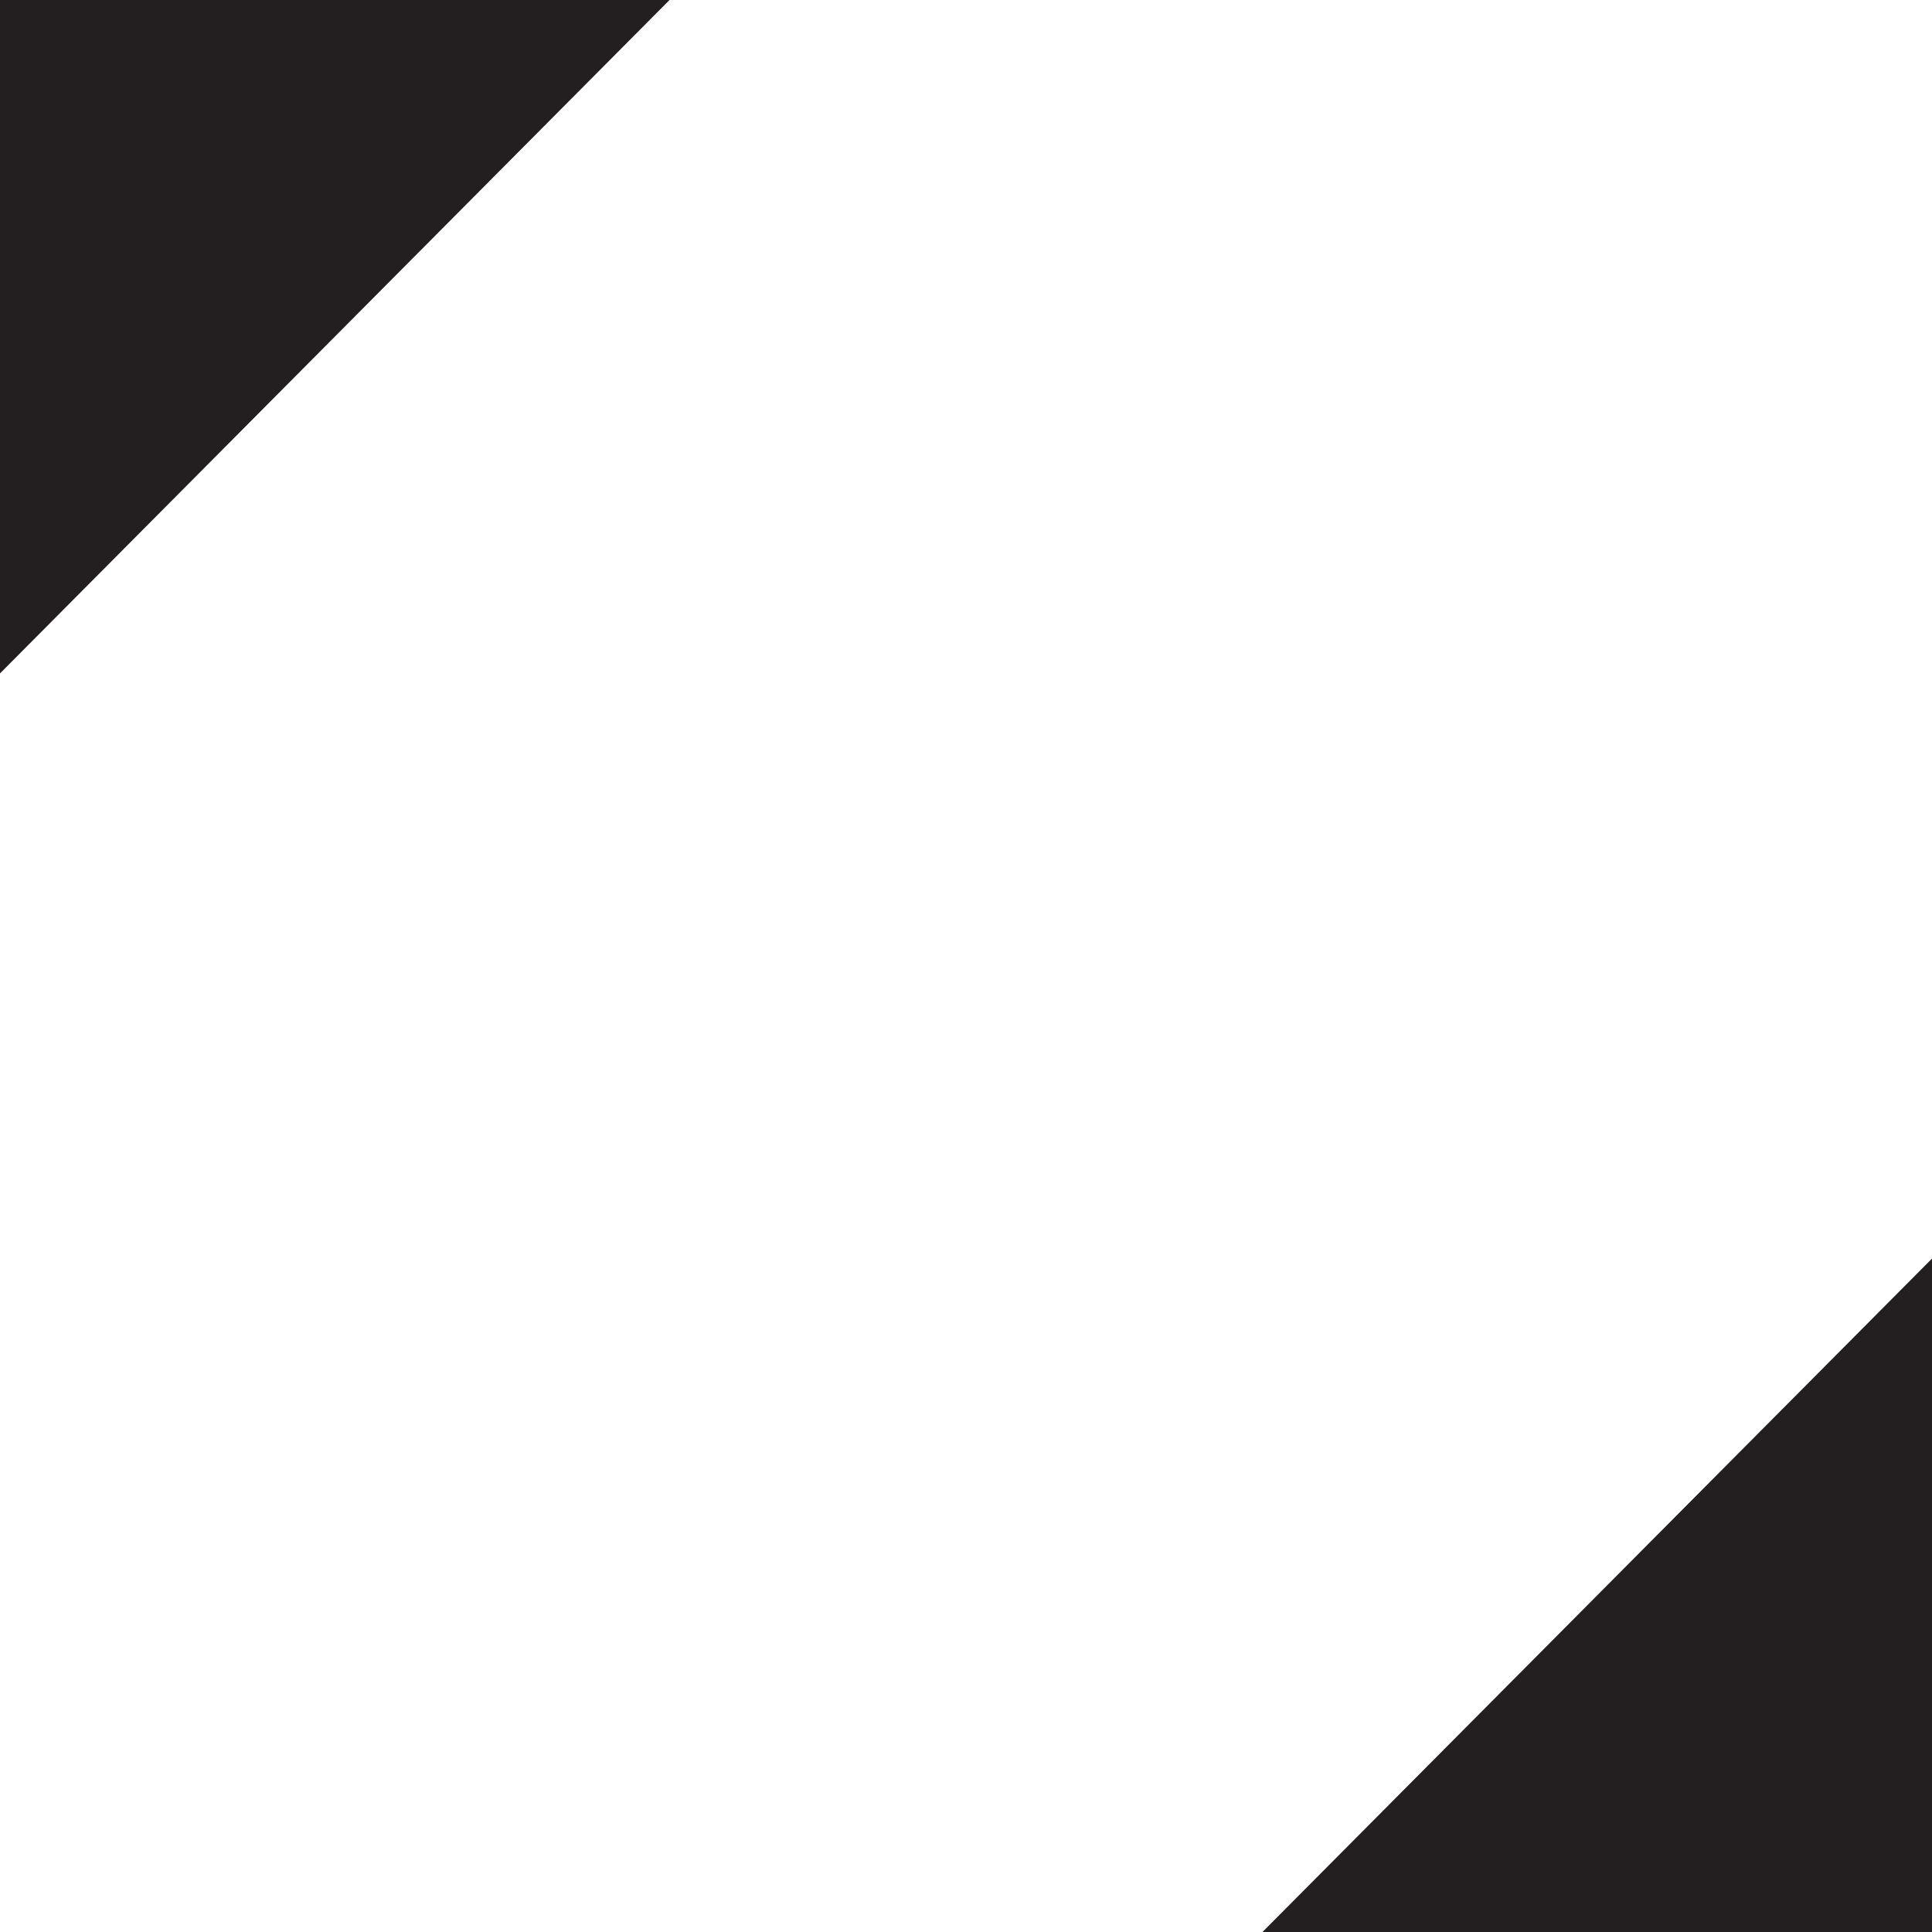
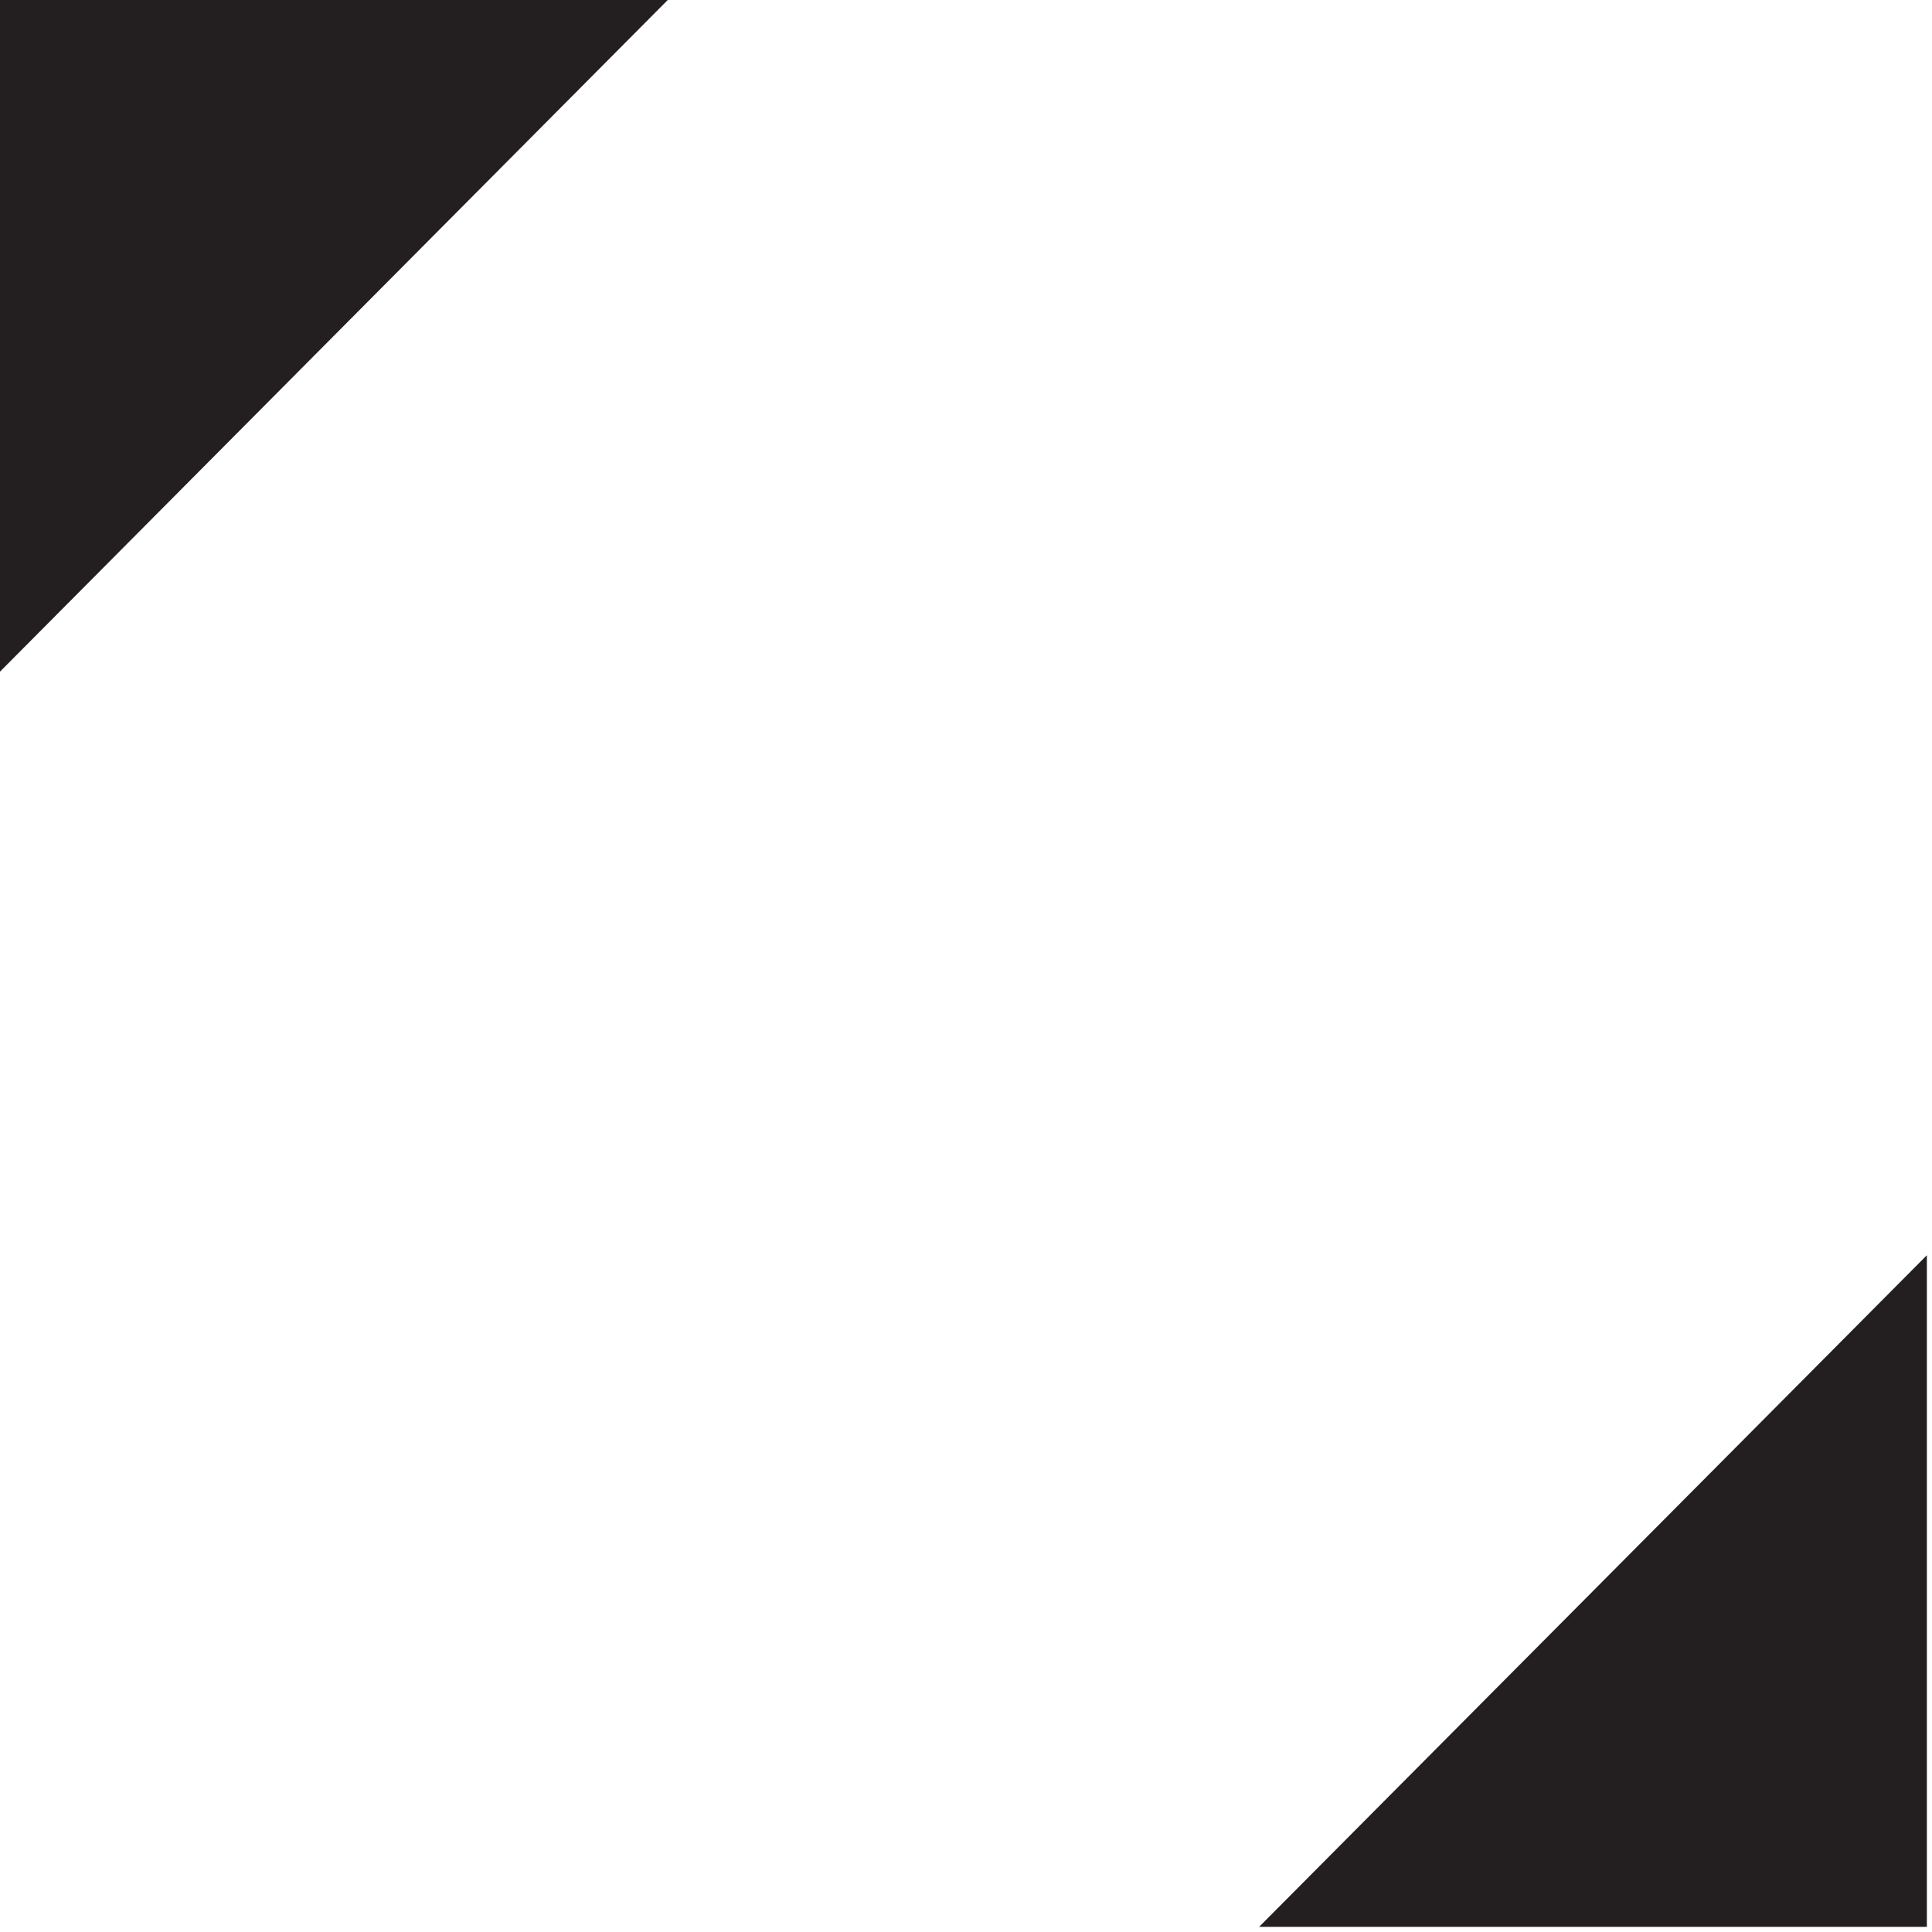
- <svg xmlns="http://www.w3.org/2000/svg" id="command" width="100%" height="100%" viewBox="0 0 45 45" version="1.1" xml:space="preserve" style="fill-rule:evenodd;clip-rule:evenodd;stroke-linejoin:round;stroke-miterlimit:2;">
-   <g transform="matrix(3.17093,0,0,3.18936,0,0)">
+ <svg xmlns="http://www.w3.org/2000/svg" id="command" width="100%" height="100%" viewBox="0 0 188 188" version="1.1" xml:space="preserve" style="fill-rule:evenodd;clip-rule:evenodd;stroke-linejoin:round;stroke-miterlimit:2;">
+   <g transform="matrix(13.2122,0,0,13.289,0,0)">
    <path d="M0,4.918L4.918,0L0,0L0,4.918Z" style="fill:rgb(35,31,32);fill-rule:nonzero;" />
  </g>
-   <g transform="matrix(3.17093,0,0,3.18936,45,45)">
+   <g transform="matrix(13.2122,0,0,13.289,187.5,187.5)">
    <path d="M0,-4.918L-4.918,0L0,0L0,-4.918Z" style="fill:rgb(35,31,32);fill-rule:nonzero;" />
  </g>
</svg>
